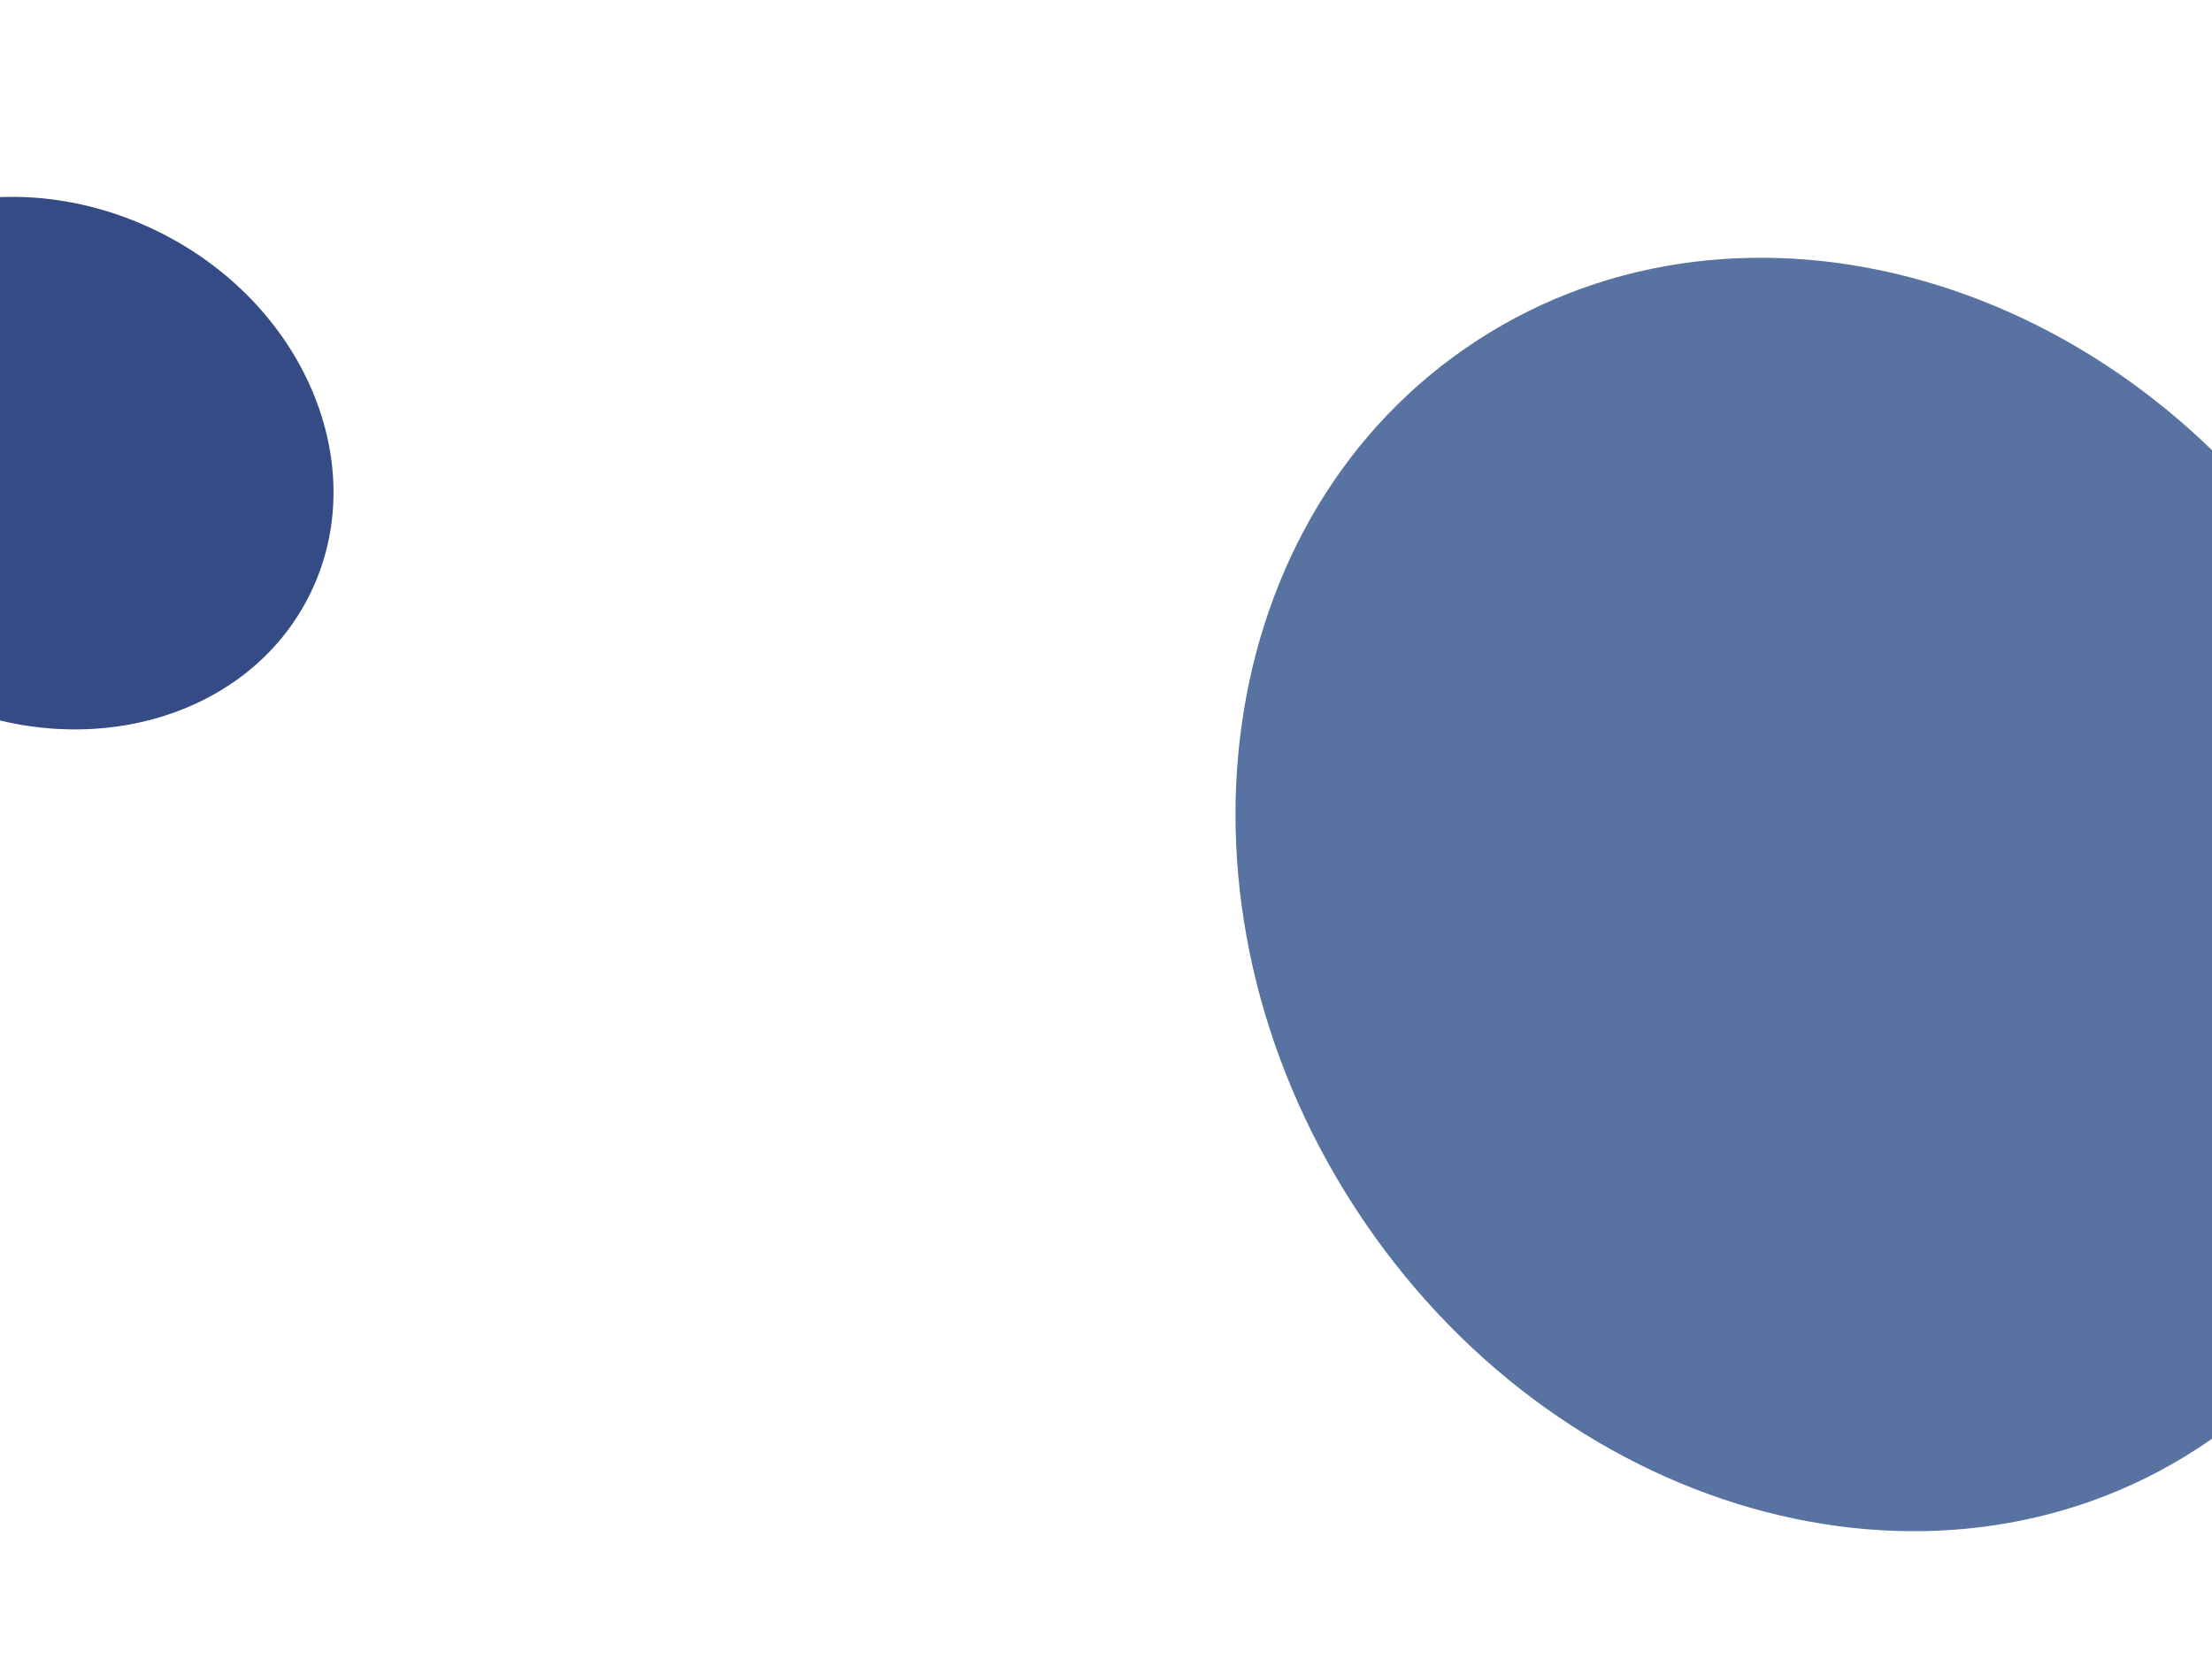
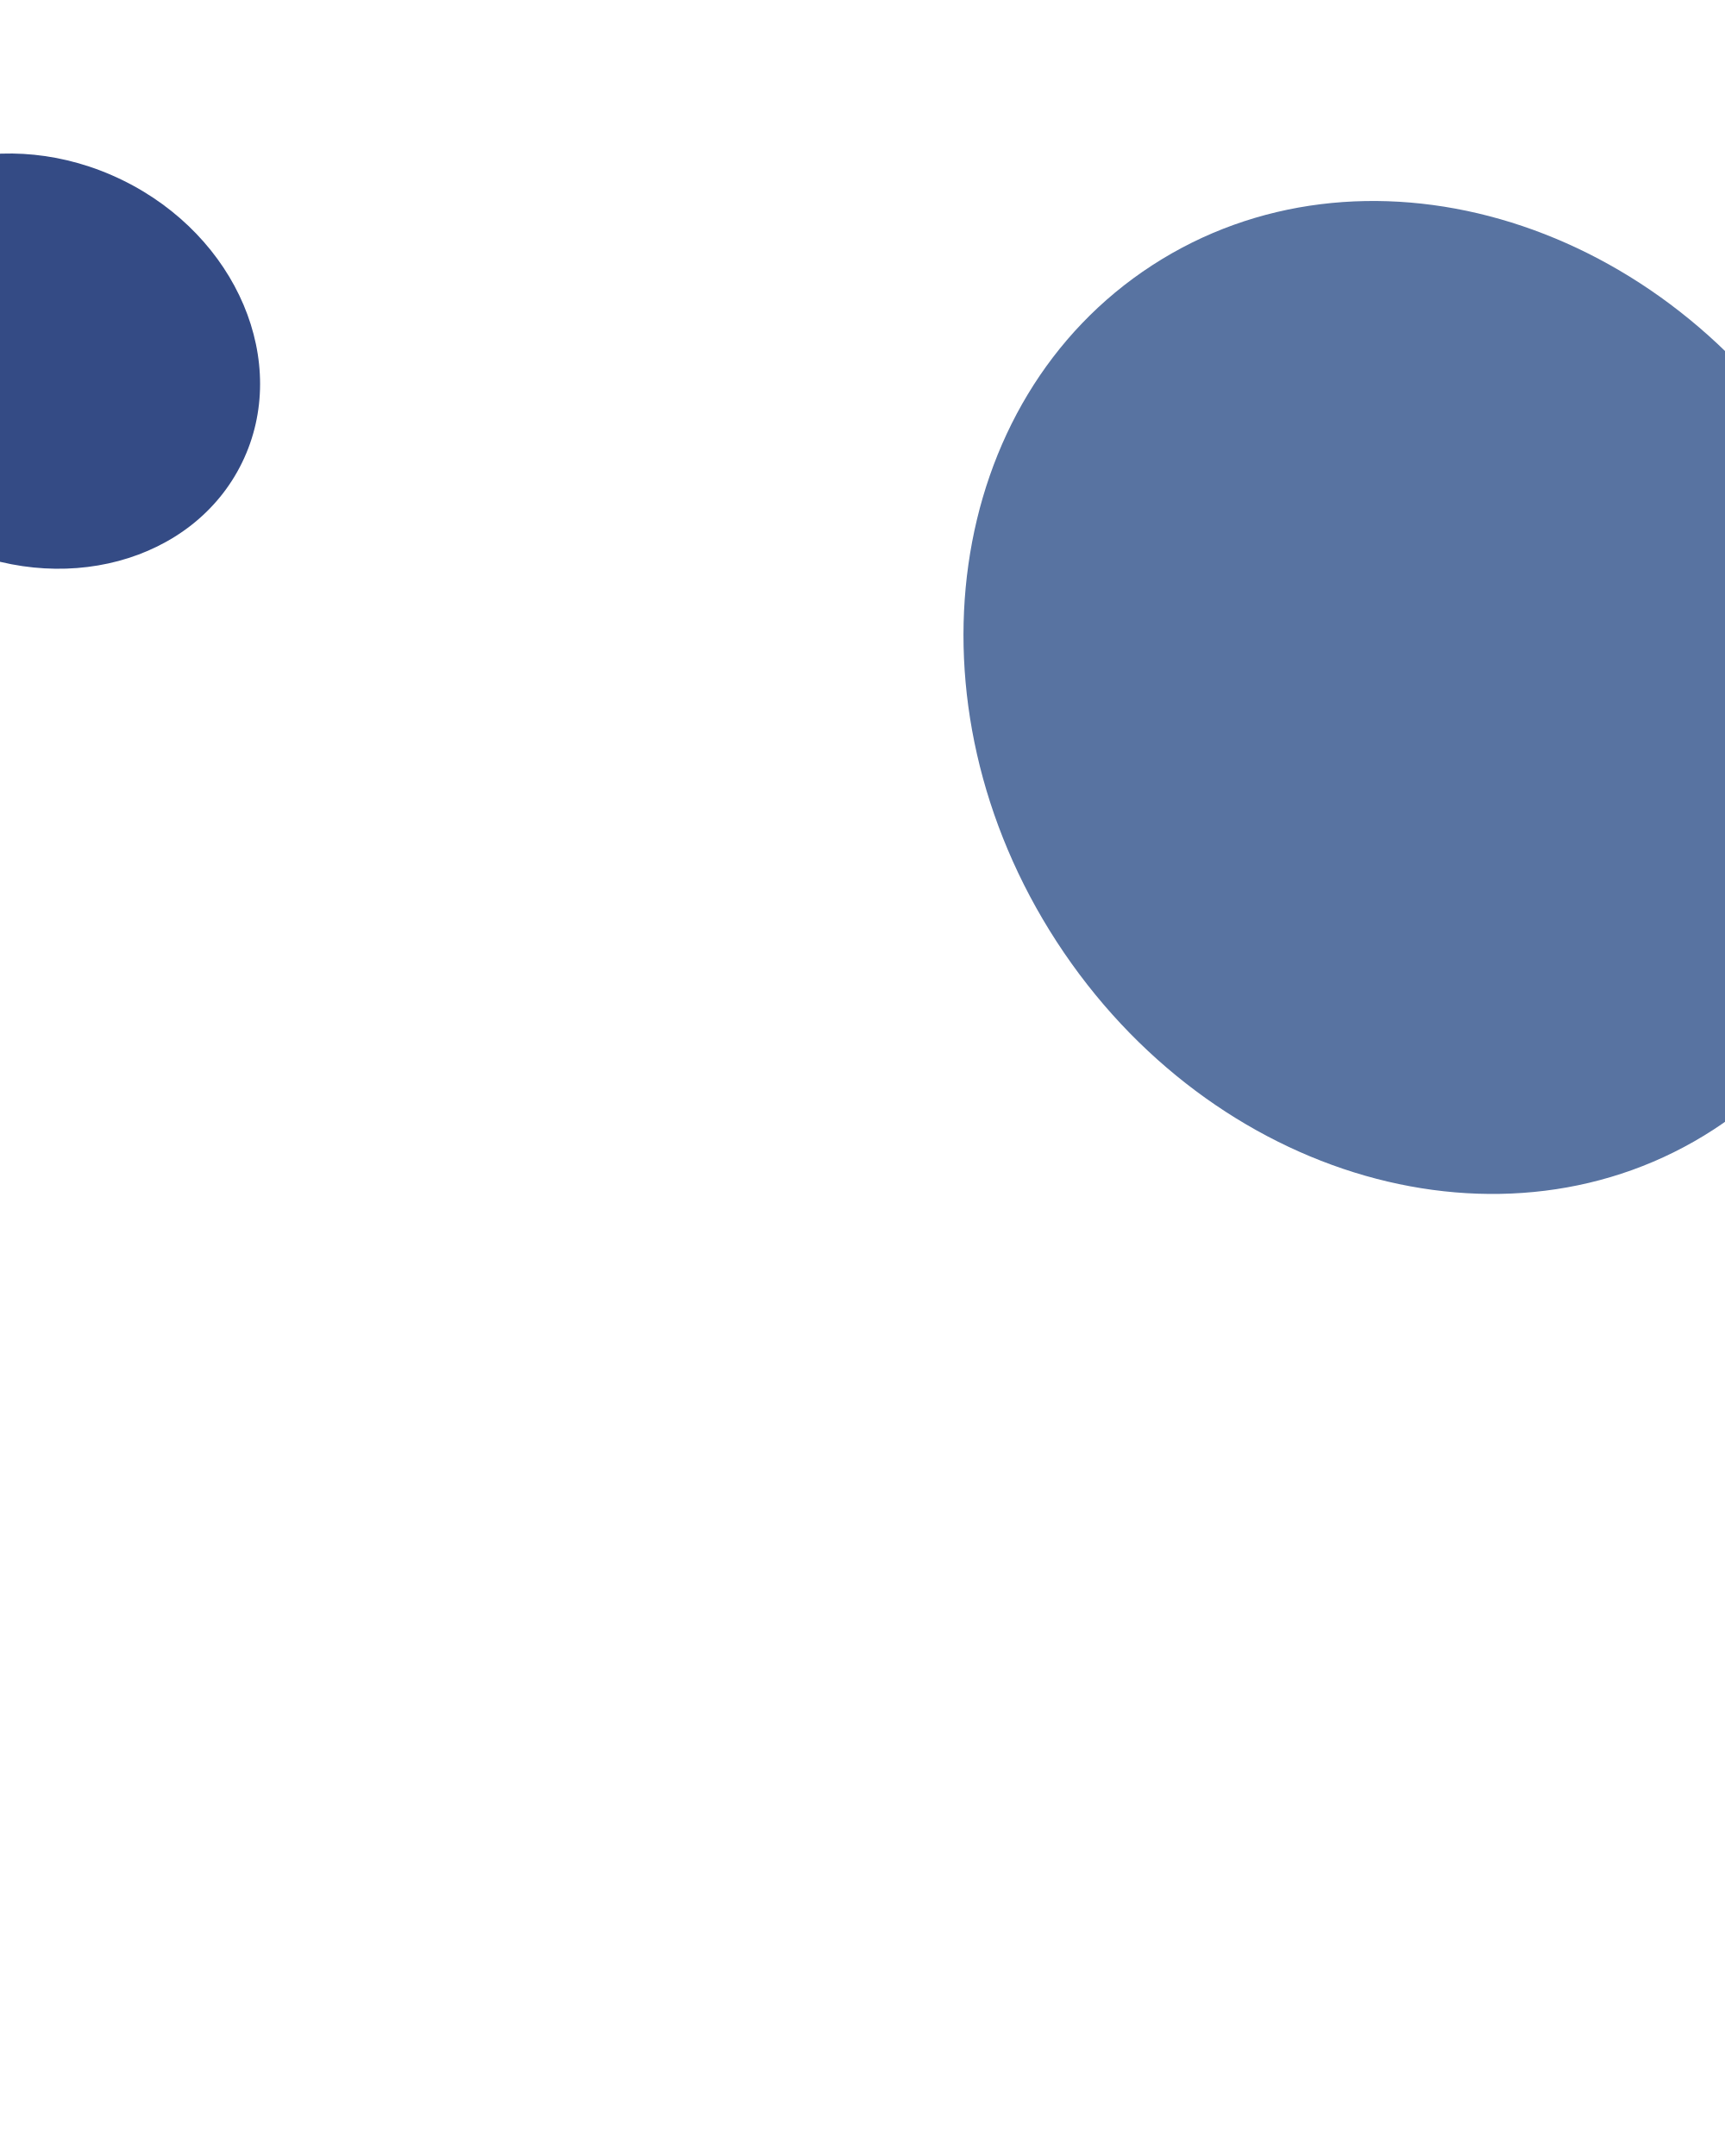
- <svg xmlns="http://www.w3.org/2000/svg" width="800" height="600">
+ <svg xmlns="http://www.w3.org/2000/svg" width="800" height="1000">
+   <style type="text/css">
+         #svg_1 { animation: x 10s ease alternate infinite; }
+         #svg_2 { animation: y 10s ease alternate infinite; }
+         @keyframes x {
+            from { fill:#5873a1; }
+              to { fill:#344b85; }
+         }
+         @keyframes y {
+             from { fill:#344b85; }
+               to { fill:#5873a1; }
+          }
+     </style>
  <g>
    <ellipse stroke-width="0" transform="rotate(-33 664.5,323.5) " stroke="#000" ry="239" rx="208" id="svg_1" cy="323.5" cx="664.5" opacity="undefined" fill="#5873a1" />
    <ellipse stroke-width="0" stroke="#000" transform="rotate(116 15.74561,167.5012) " ry="107.379" rx="93.451" id="svg_2" cy="167.501" cx="15.746" opacity="undefined" fill="#344b85" />
  </g>
</svg>
